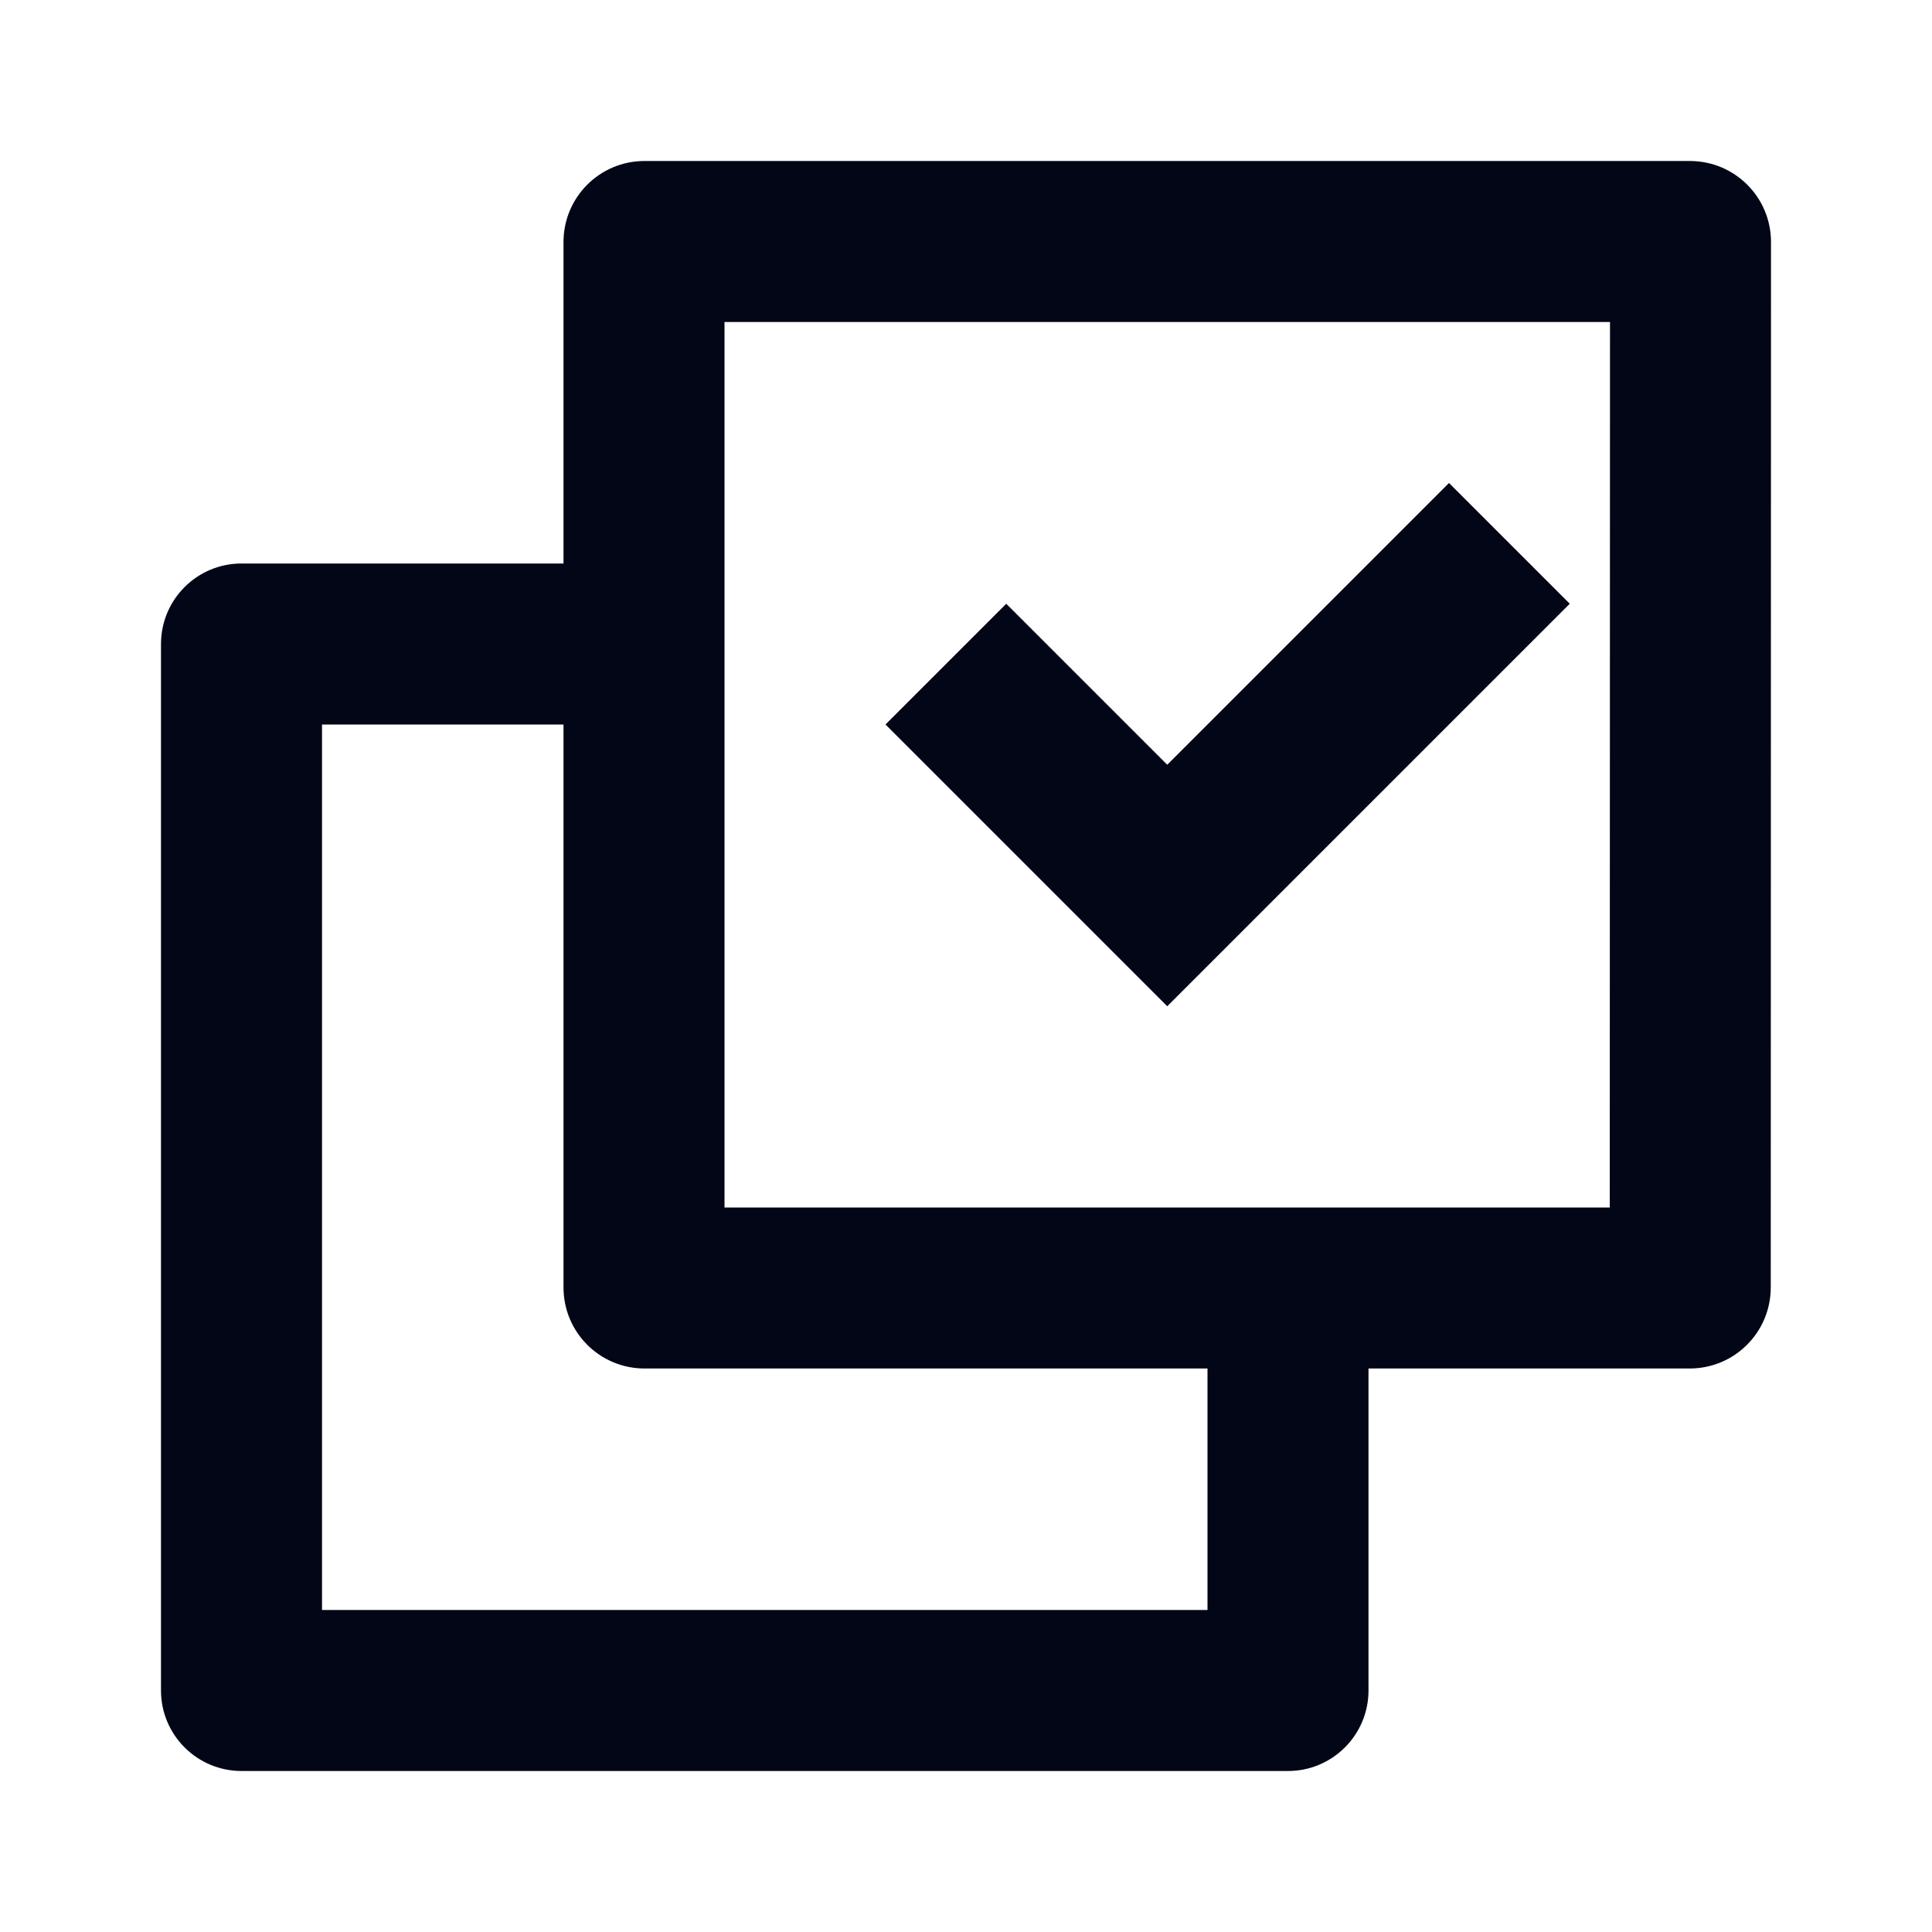
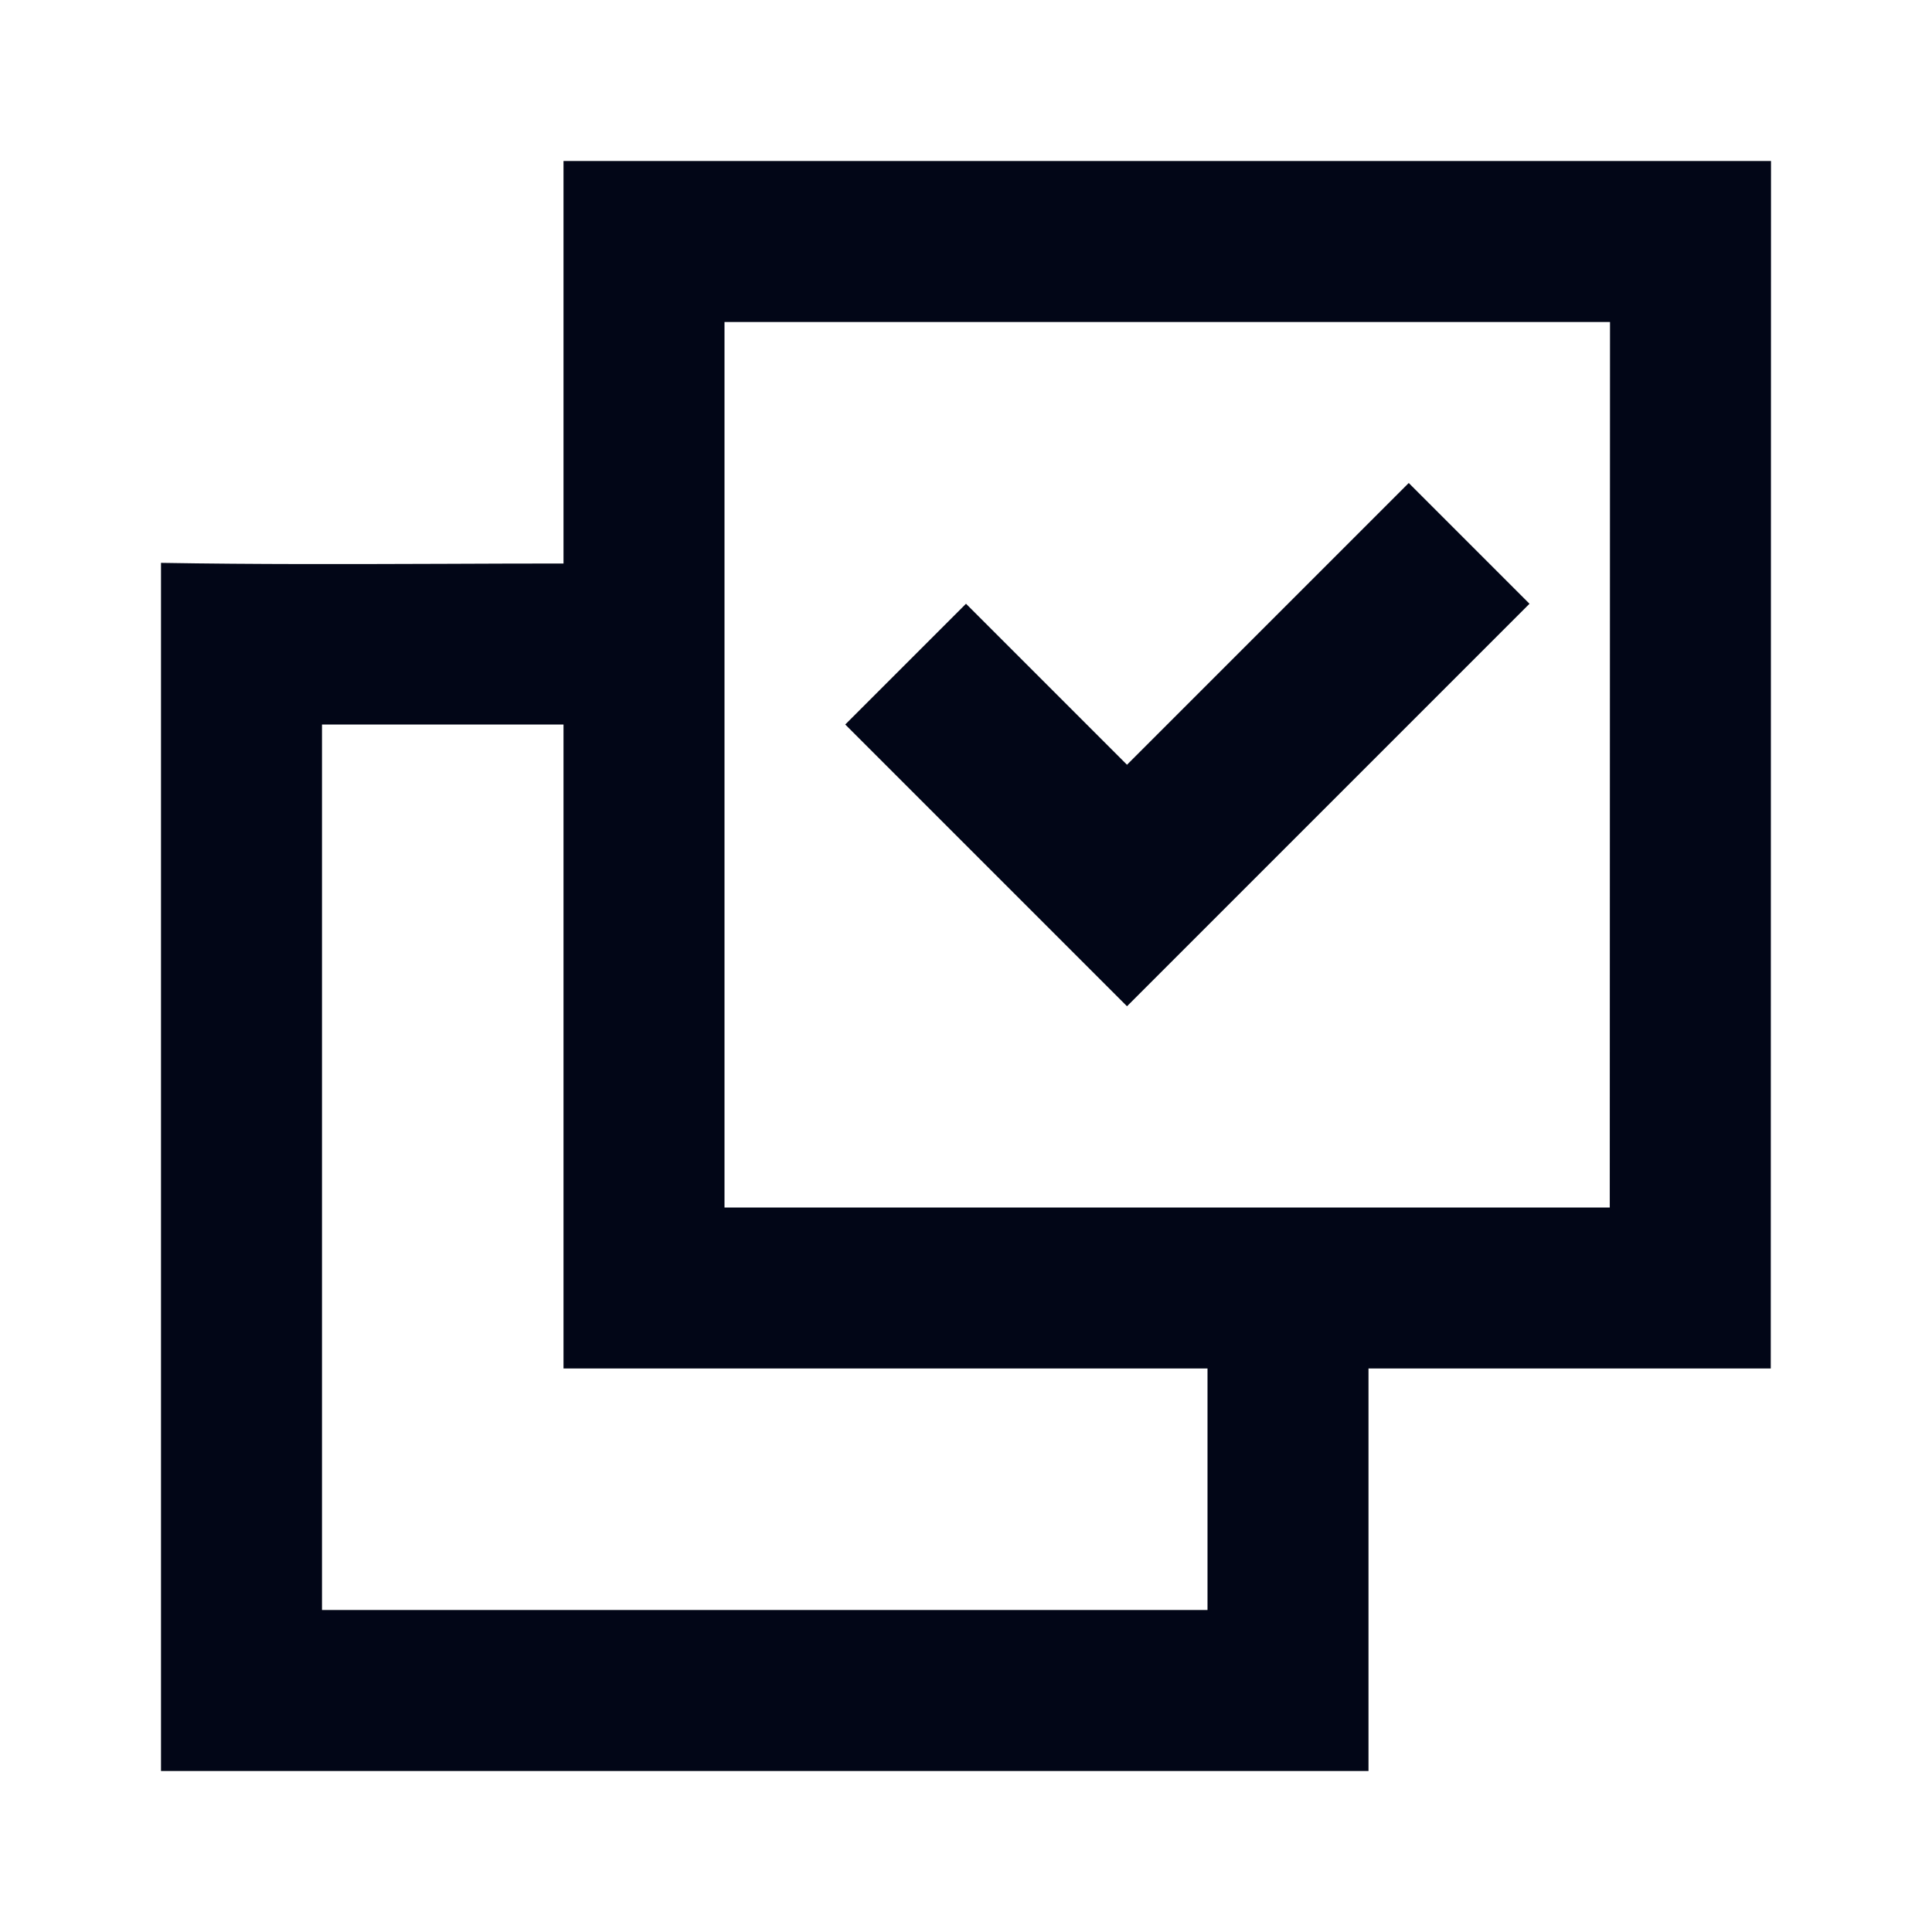
<svg xmlns="http://www.w3.org/2000/svg" width="24" height="24" viewBox="0 0 24 24" fill="none">
-   <path d="M14.5 9.5L18 6L19.5 7.5L14.5 12.5L11 9L12.5 7.5L14.5 9.5Z" fill="#020617" />
-   <path fill-rule="evenodd" clip-rule="evenodd" d="M17 21V17H20.989C21.548 17 21.997 16.549 21.997 15.992L22 3.007C22 2.449 21.549 2 20.992 2L8.007 2C7.449 2 7 2.451 7 3.007V7L3 7C2.448 7 2 7.448 2 8L2 21C2 21.552 2.448 22 3 22H16C16.552 22 17 21.552 17 21ZM8.007 17H15V20H4L4 9H7L7 15.992C7 16.551 7.451 17 8.007 17ZM20 4L19.997 15L9 15L9 4L20 4Z" fill="#020617" />
+   <path d="M17.5 6L14 9.5L12 7.5L10.5 9L14 12.5L19 7.5L17.5 6Z" fill="#020617" />
+   <path fill-rule="evenodd" clip-rule="evenodd" d="M17 22V17H21.997L22 2L7 2V7C6.505 7 6.01 7.002 5.515 7.004C4.343 7.008 3.171 7.012 2 6.992L2 22H17ZM7 17H15V20H4L4 9H7L7 17ZM9 4L20 4L19.997 15L9 15L9 4Z" fill="#020617" />
</svg>
